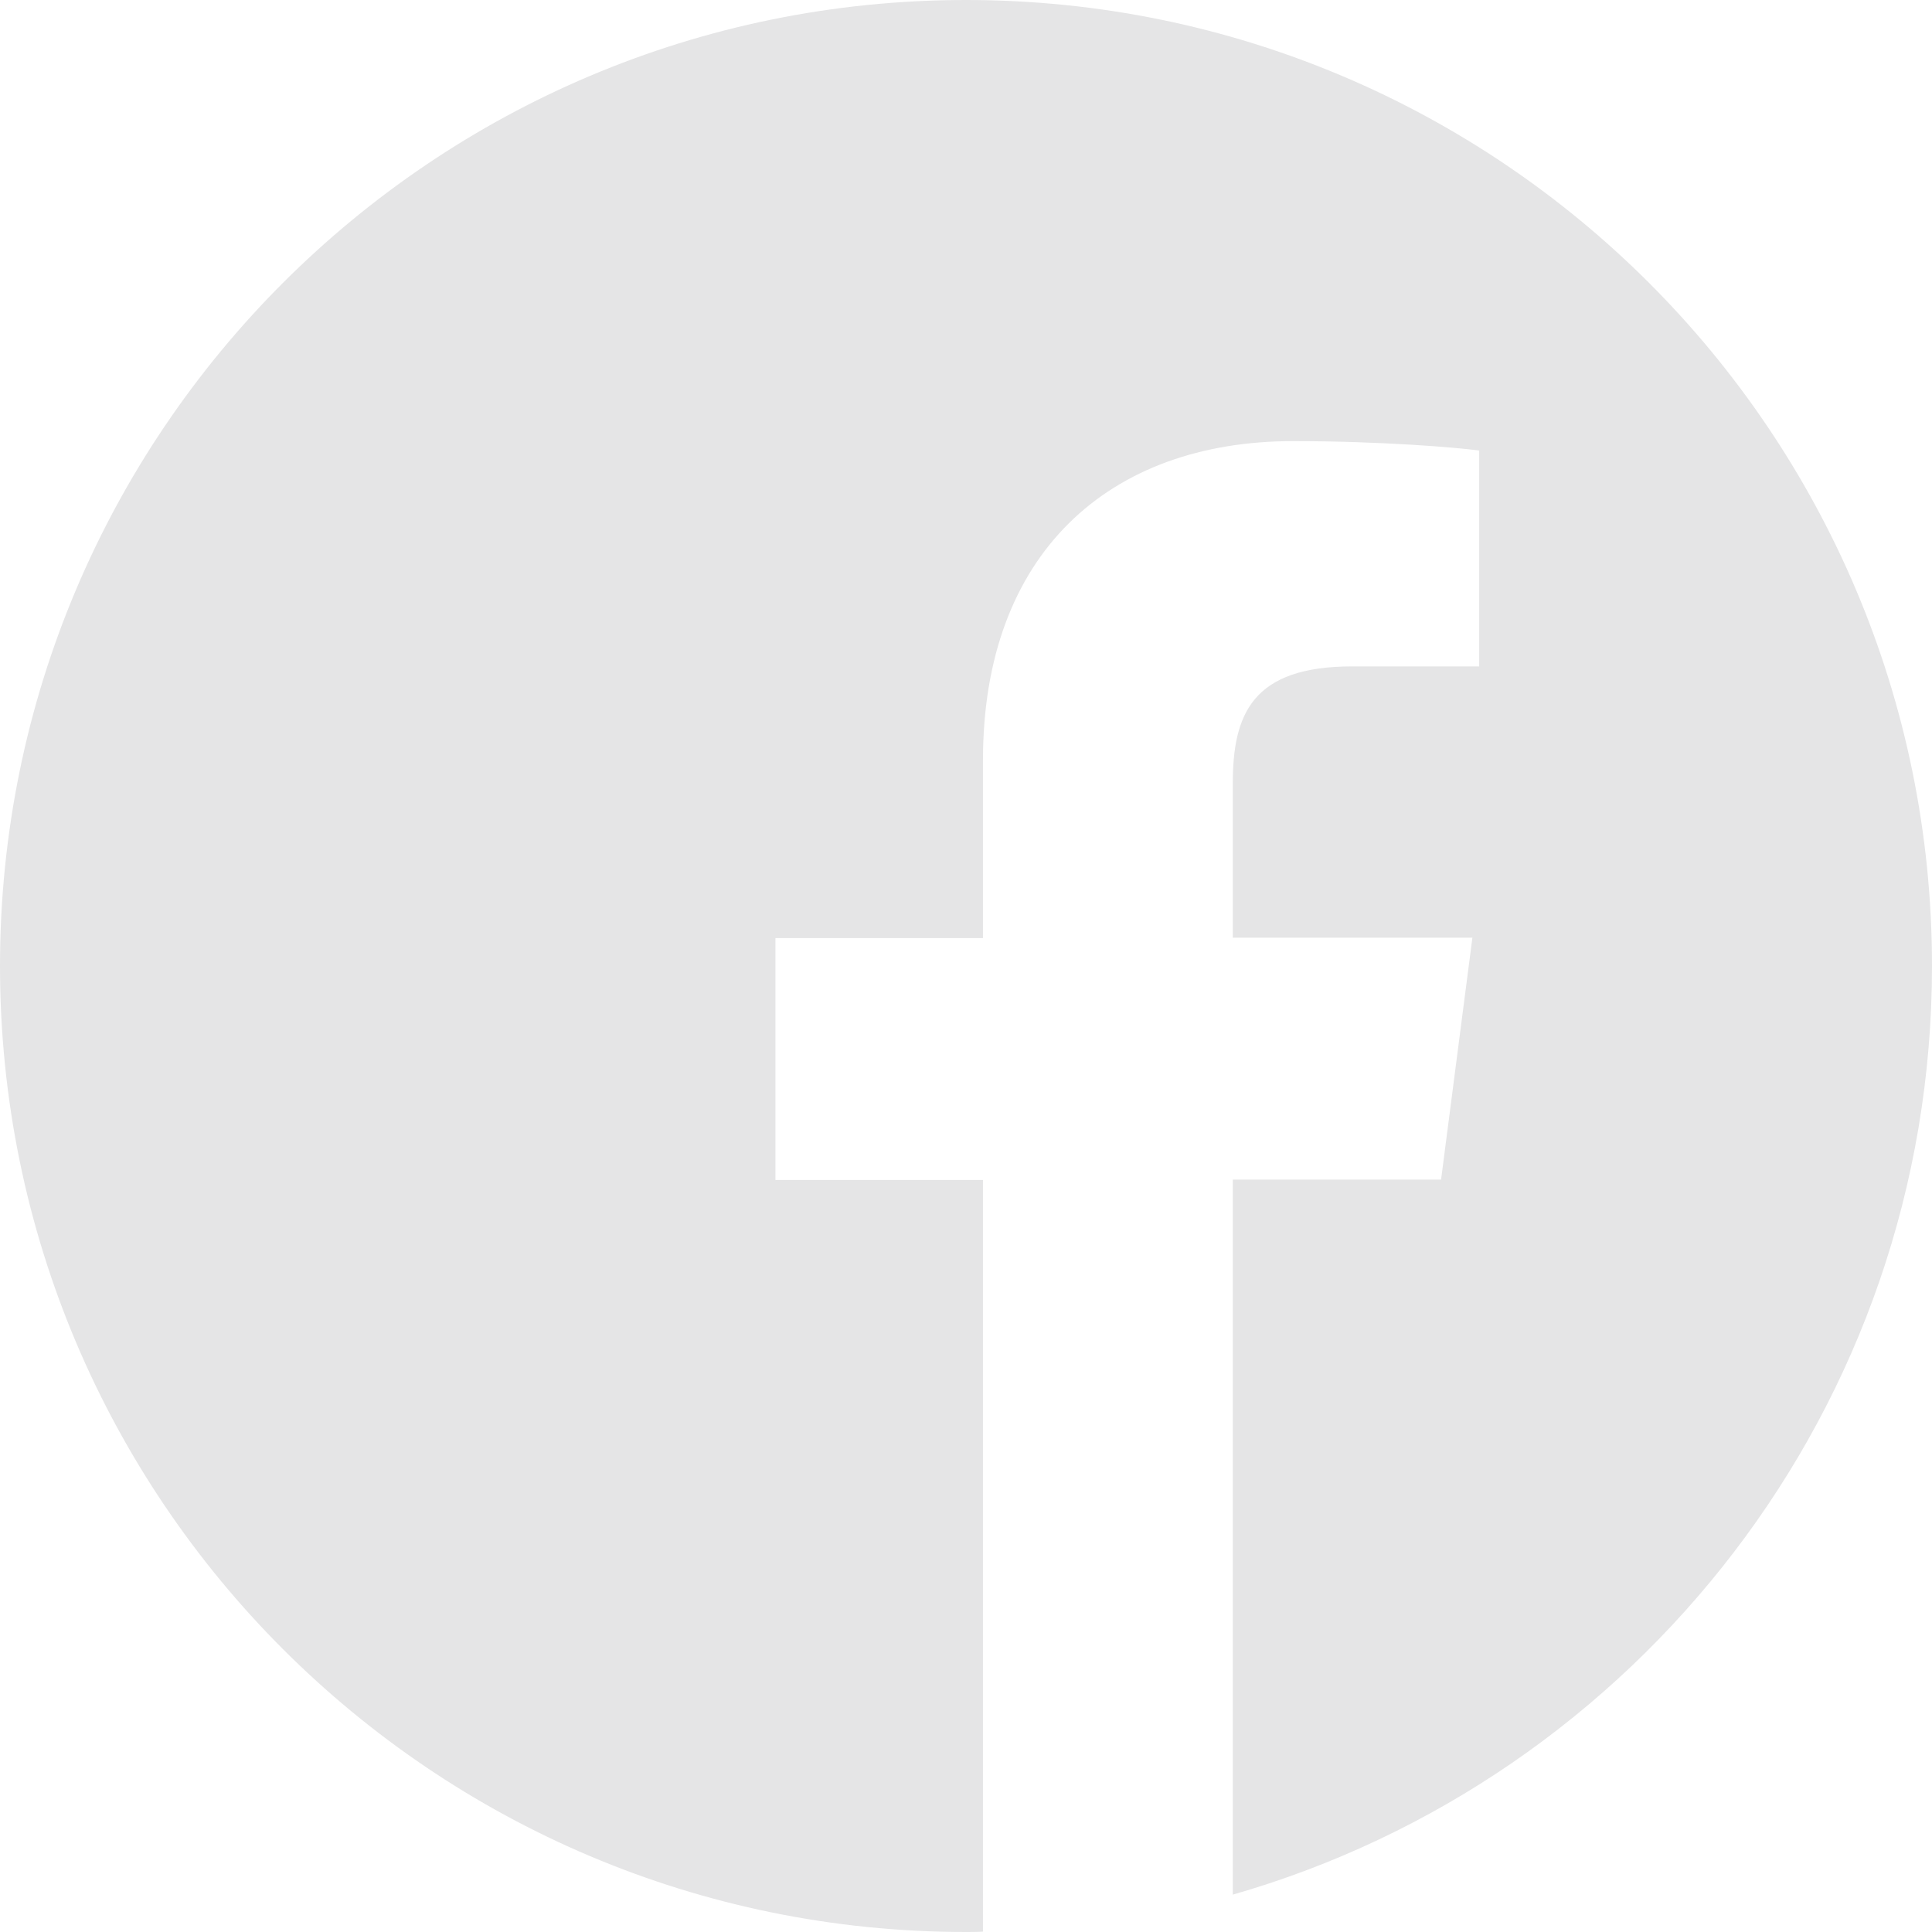
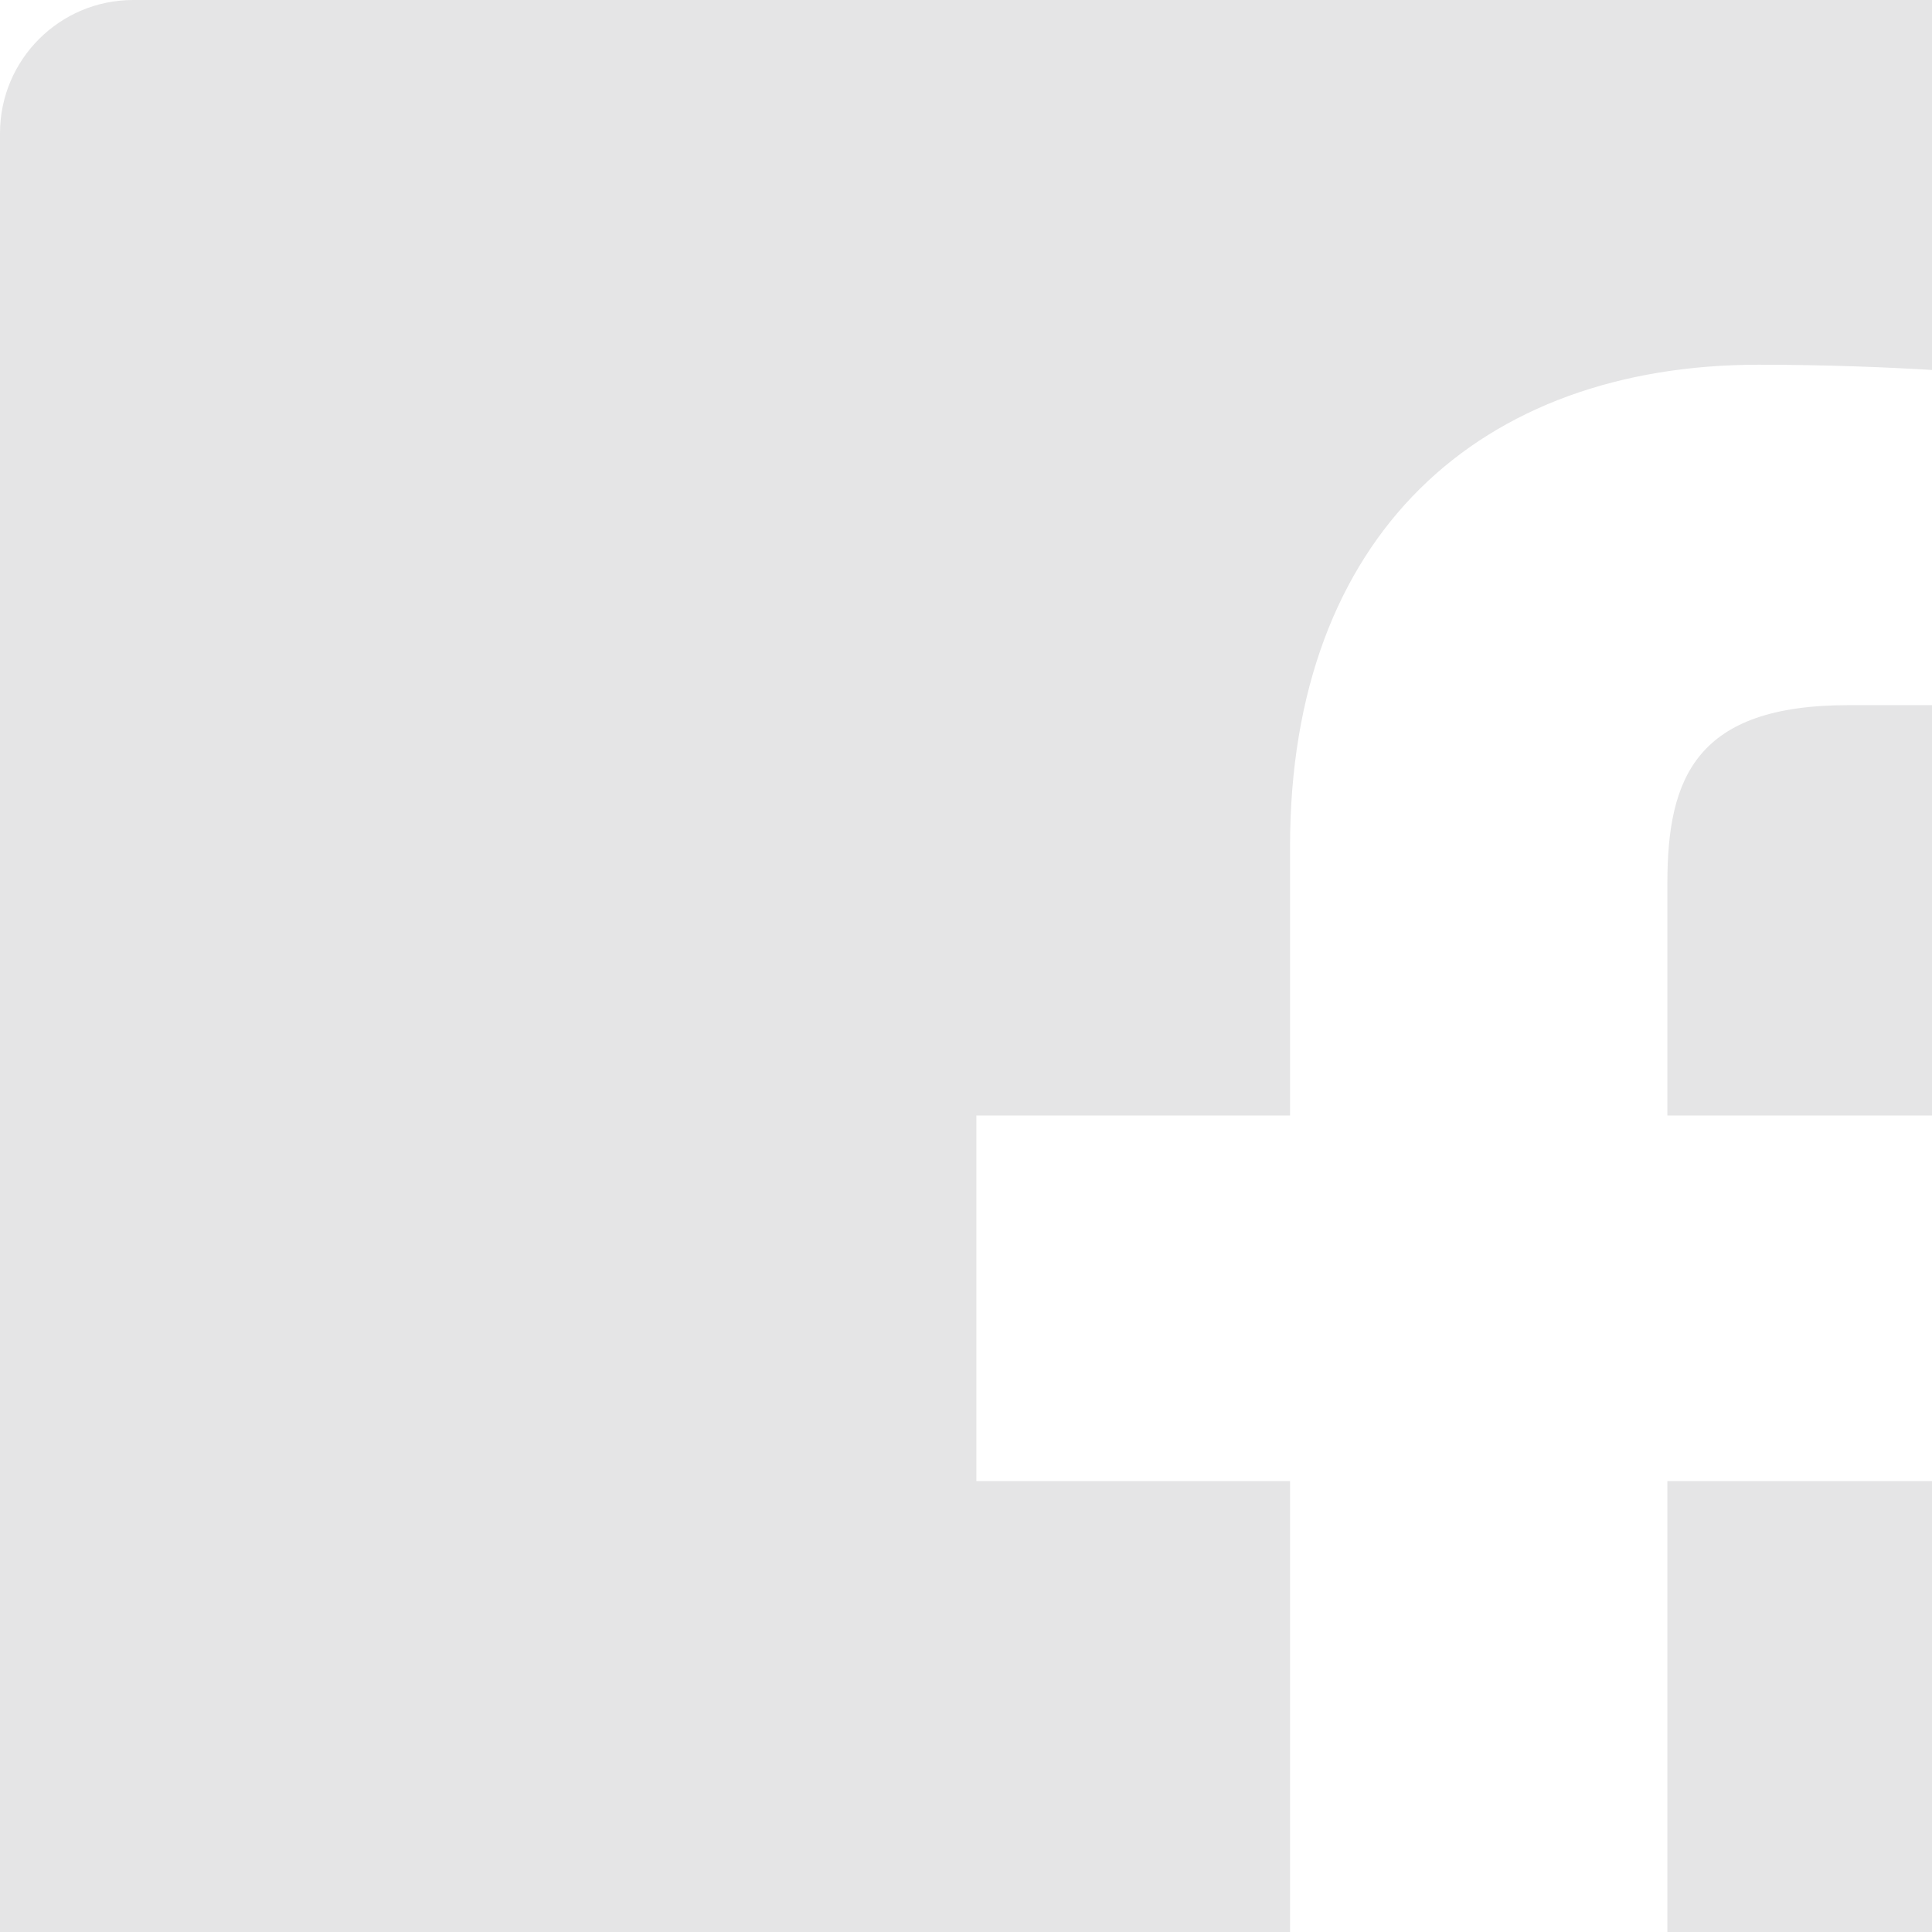
- <svg xmlns="http://www.w3.org/2000/svg" id="Capa_1" enable-background="new 0 0 512 512" height="512" width="512" fill="#e5e5e6" viewBox="0 0 512 512">
-   <path d="m512 256c0-141.4-114.6-256-256-256s-256 114.6-256 256 114.6 256 256 256c1.5 0 3 0 4.5-.1v-199.2h-55v-64.1h55v-47.2c0-54.7 33.4-84.5 82.2-84.5 23.4 0 43.5 1.7 49.3 2.5v57.2h-33.6c-26.5 0-31.7 12.6-31.7 31.1v40.8h63.5l-8.3 64.1h-55.2v189.5c107-30.7 185.3-129.2 185.3-246.1z" />
+ <svg xmlns="http://www.w3.org/2000/svg" height="682.667pt" fill="#e5e5e6" viewBox="0 0 512 512" width="682.667pt">
+   <path d="m604.672 0h-569.375c-19.496.012-35.301 15.824-35.297 35.328v569.375c.012 19.496 15.824 35.301 35.328 35.297h306.547v-247.5h-83.125v-96.875h83.125v-71.293c0-82.676 50.473-127.676 124.223-127.676 35.324 0 65.68 2.633 74.527 3.809v86.41h-50.855c-40.125 0-47.895 19.066-47.895 47.051v61.699h95.938l-12.5 96.875h-83.438v247.5h162.797c19.508.004 35.324-15.805 35.328-35.312 0-.004 0-.008 0-.016v-569.375c-.008-19.496-15.824-35.301-35.328-35.297zm0 0" />
</svg>
